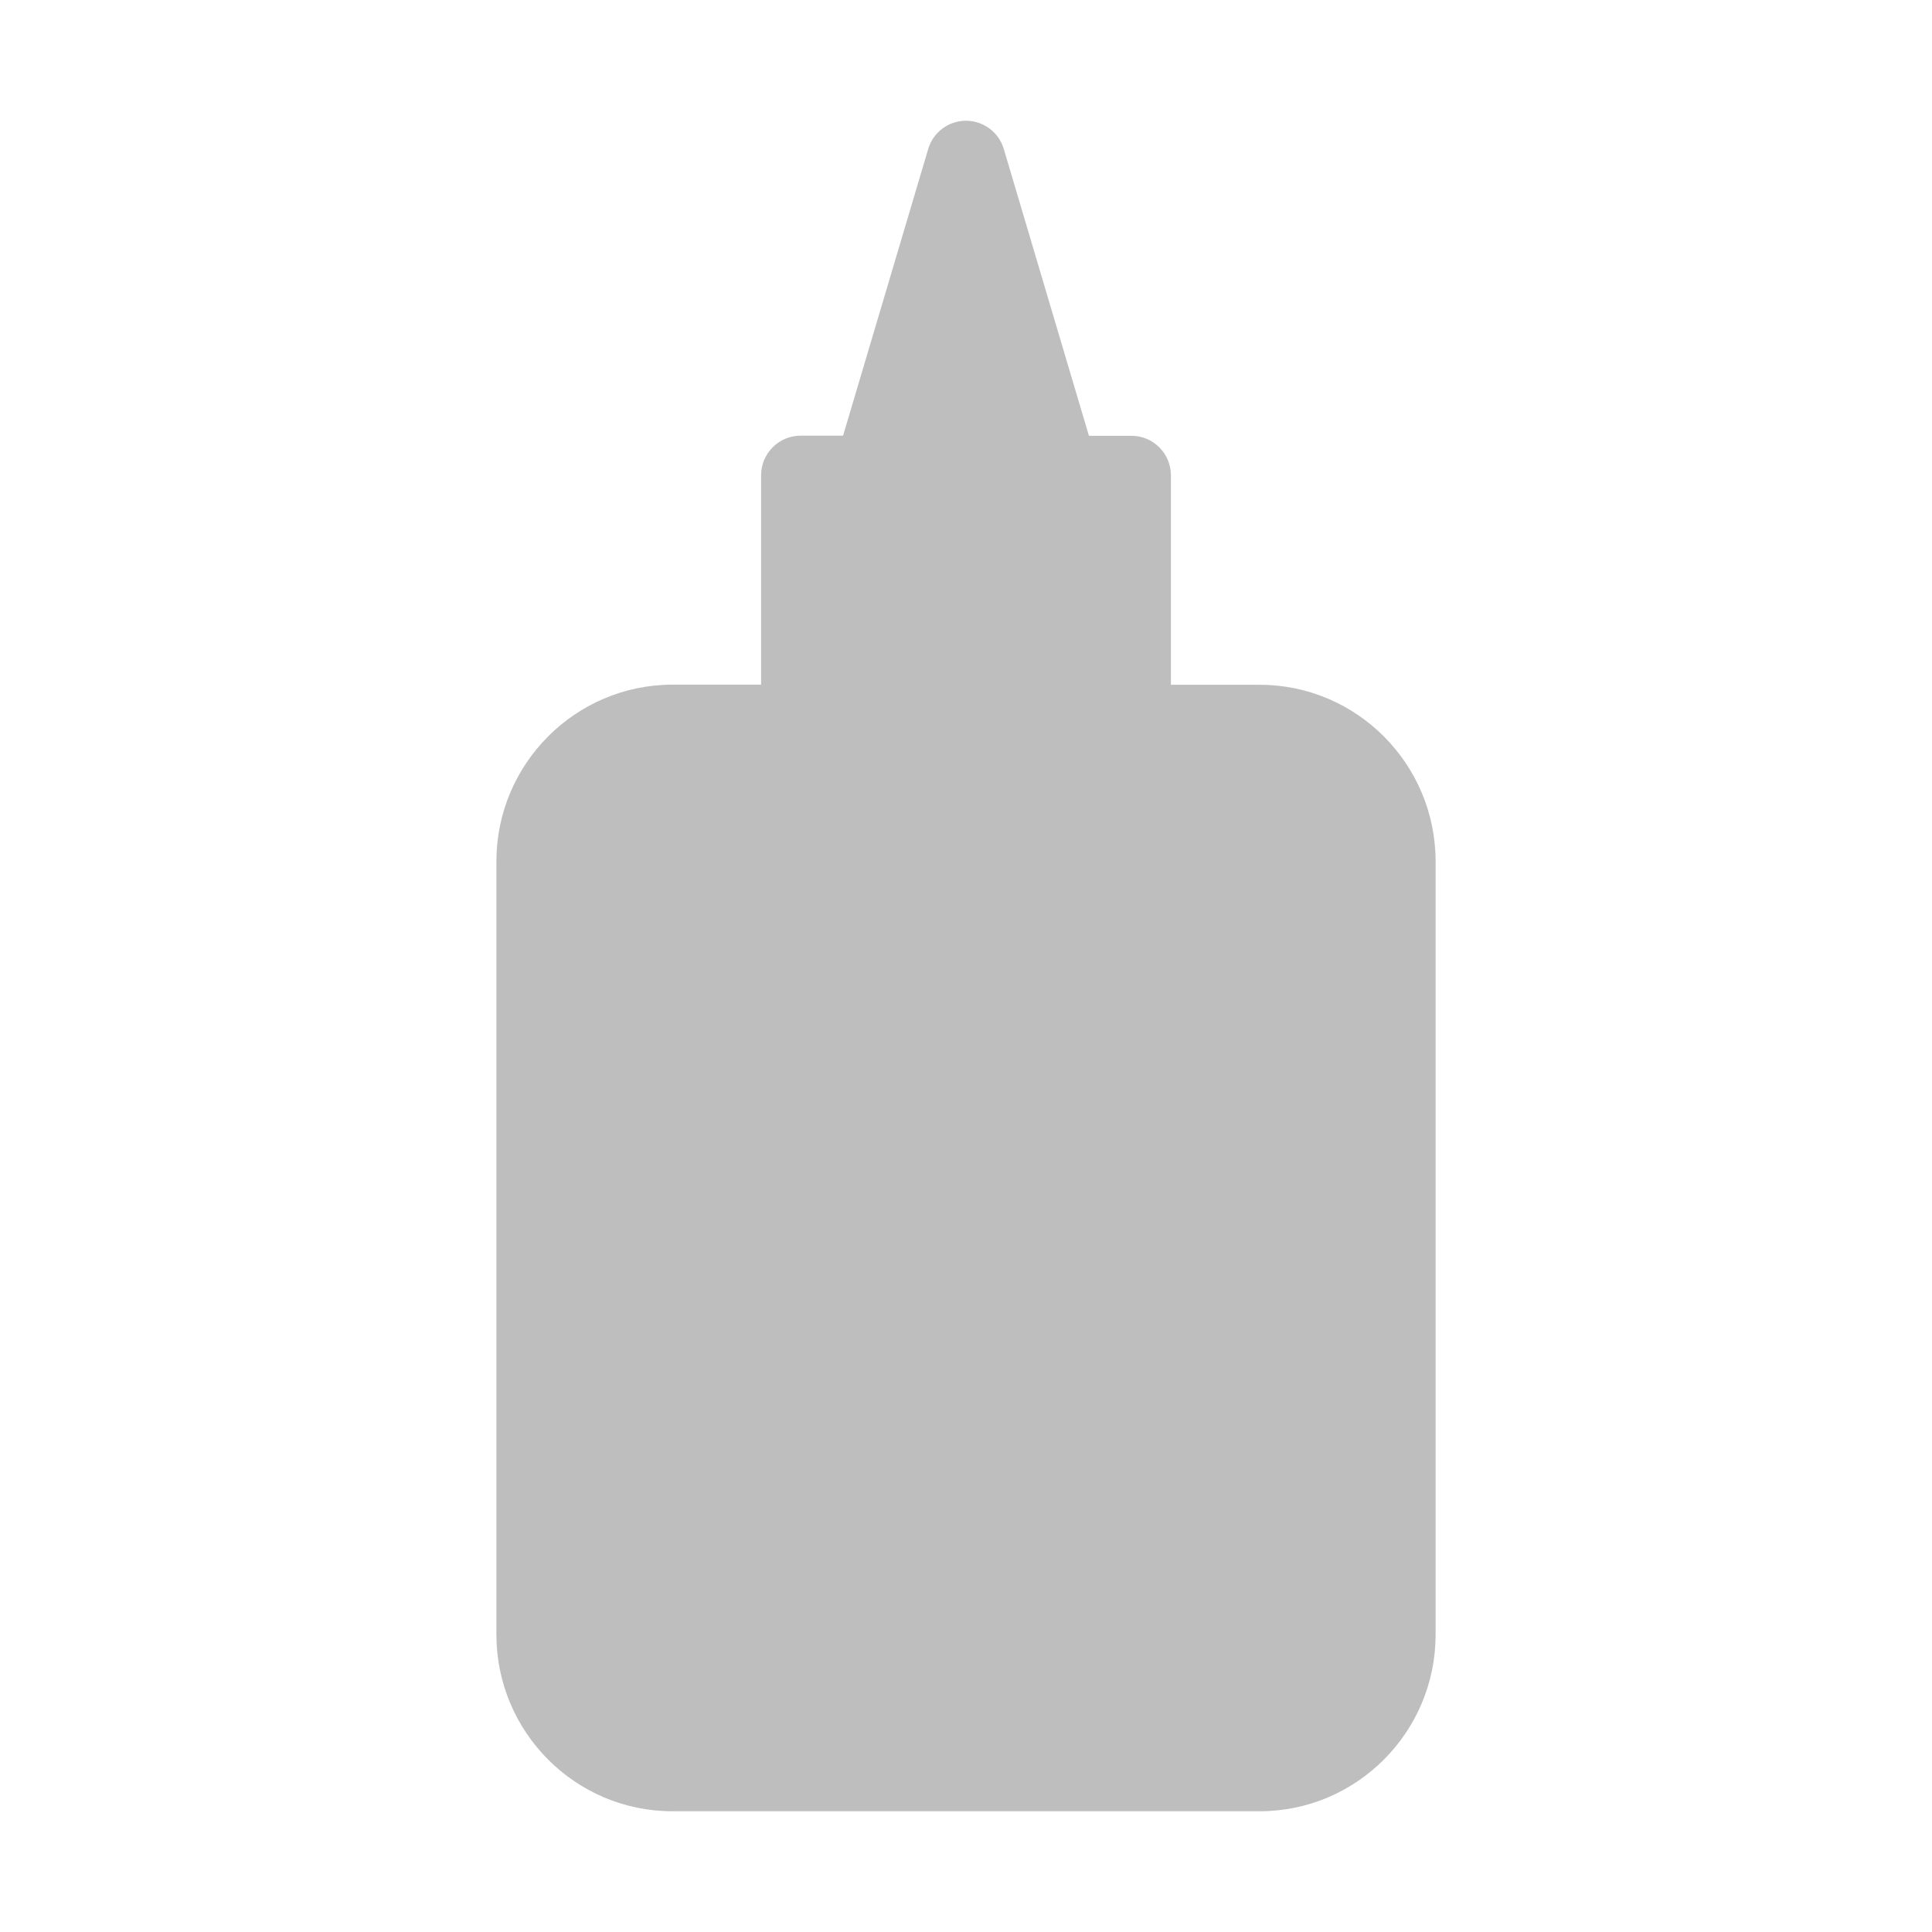
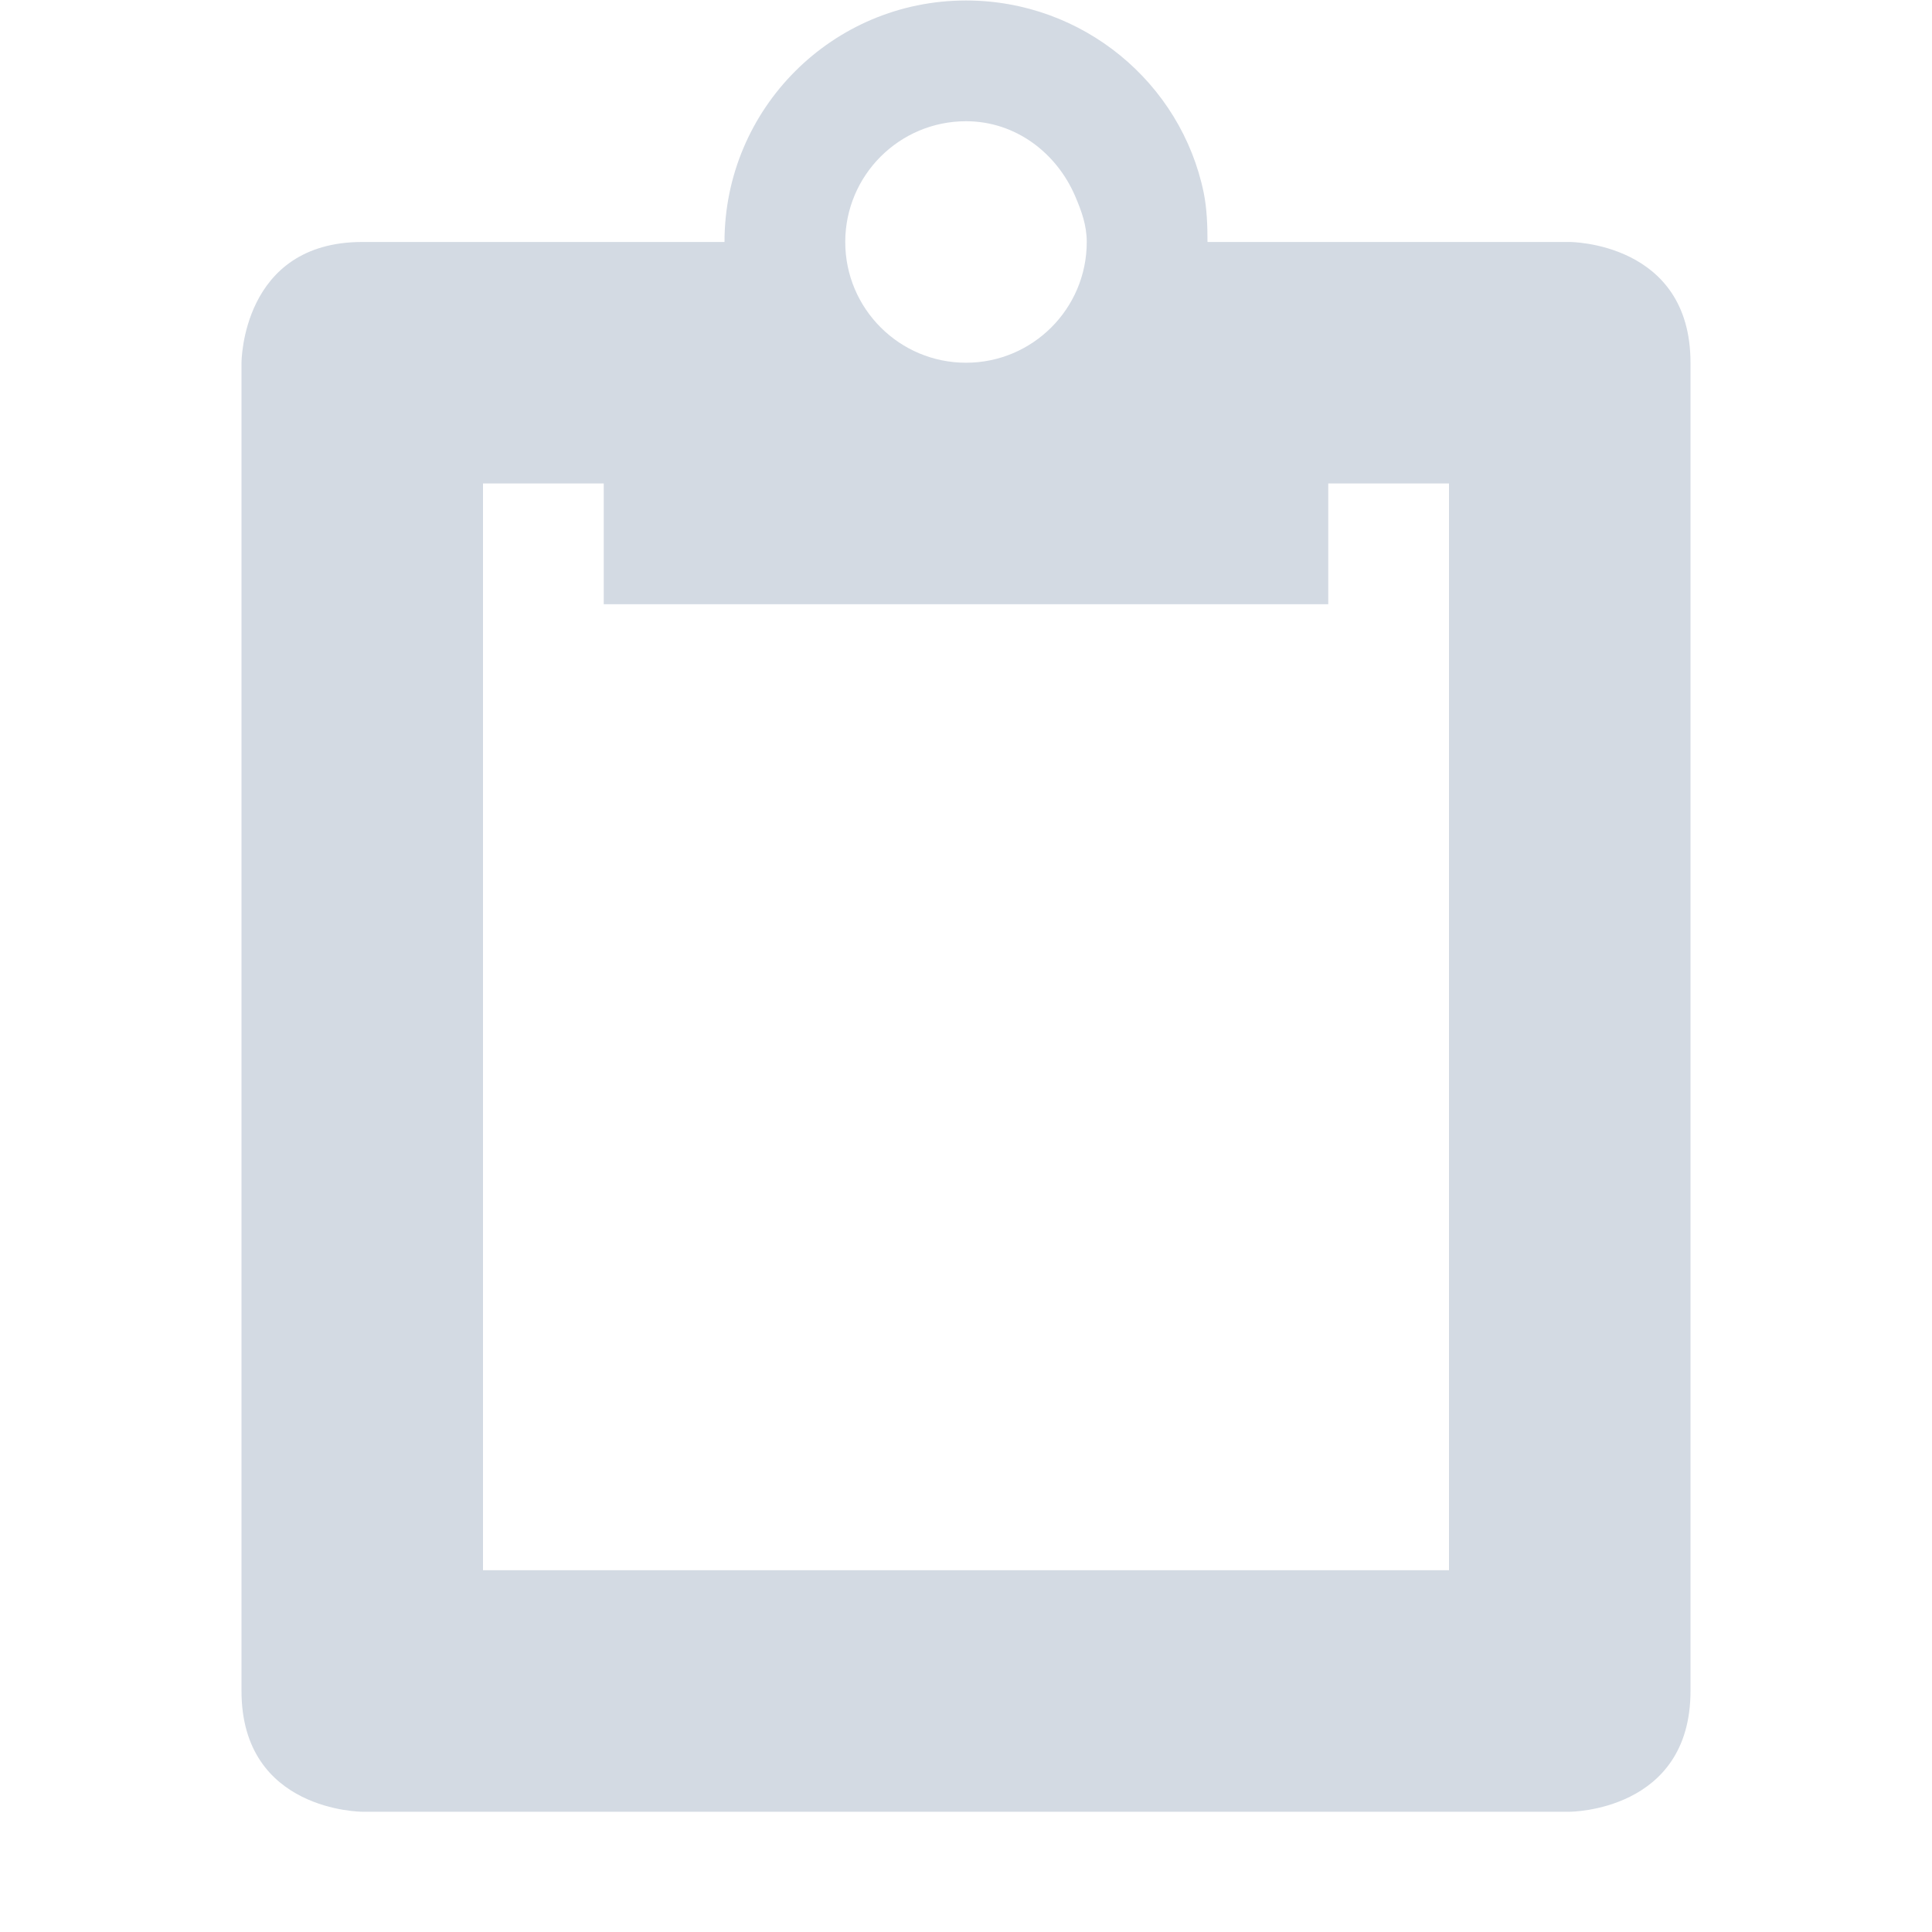
- <svg xmlns="http://www.w3.org/2000/svg" viewBox="0 0 16 16" id="svg3371" version="1.1">
-   <defs id="defs3051">
+ <svg xmlns="http://www.w3.org/2000/svg" width="16" height="16" viewBox="0 0 16 16">
+   <defs>
    <style type="text/css" id="current-color-scheme">
-       .ColorScheme-Text {
-         color:#bebebe;
-       }
-       </style>
+    .ColorScheme-Text { color:#d3dae3; } .ColorScheme-Highlight { color:#5294e2; }
+   </style>
  </defs>
-   <path style="color:#bebebe;fill:currentColor;fill-opacity:1;stroke:none" class="ColorScheme-Text" d="m 10.432,5.671 -0.735,0 0,-1.734 c 0,-0.181 -0.146,-0.328 -0.327,-0.328 l -0.352,0 L 8.313,1.234 C 8.272,1.095 8.144,1 8,1 7.855,1 7.728,1.095 7.687,1.234 l -0.705,2.374 -0.352,0 c -0.18,0 -0.327,0.147 -0.327,0.328 l 0,1.734 -0.735,0 C 4.765,5.671 4.111,6.327 4.111,7.133 l 0,6.404 C 4.111,14.344 4.765,15 5.568,15 l 4.864,0 c 0.803,0 1.457,-0.656 1.457,-1.462 l 0,-6.404 c 0,-0.807 -0.654,-1.463 -1.457,-1.463 z" id="path3375" />
+   <path style="fill:currentColor;opacity:1" class="ColorScheme-Text" d="M 8 0.004 C 6.895 0.004 6 0.899 6 2.004 L 3 2.004 C 2 2.004 2 3.004 2 3.004 L 2 14.004 C 2 15.004 3 15.004 3 15.004 L 13 15.004 C 13 15.004 14 15.004 14 14.004 L 14 3.004 C 14 2.004 13 2.004 13 2.004 L 10 2.004 C 10 1.866 9.995 1.728 9.969 1.598 C 9.782 0.686 8.967 0.004 8 0.004 z M 8 1.004 C 8.414 1.004 8.754 1.27 8.906 1.629 C 8.957 1.749 9 1.866 9 2.004 C 9 2.556 8.552 3.004 8 3.004 C 7.448 3.004 7 2.556 7 2.004 C 7 1.452 7.448 1.004 8 1.004 z M 4 4.004 L 5 4.004 L 5 5.004 L 11 5.004 L 11 4.004 L 12 4.004 L 12 13.004 L 4 13.004 L 4 4.004 z" />
</svg>
